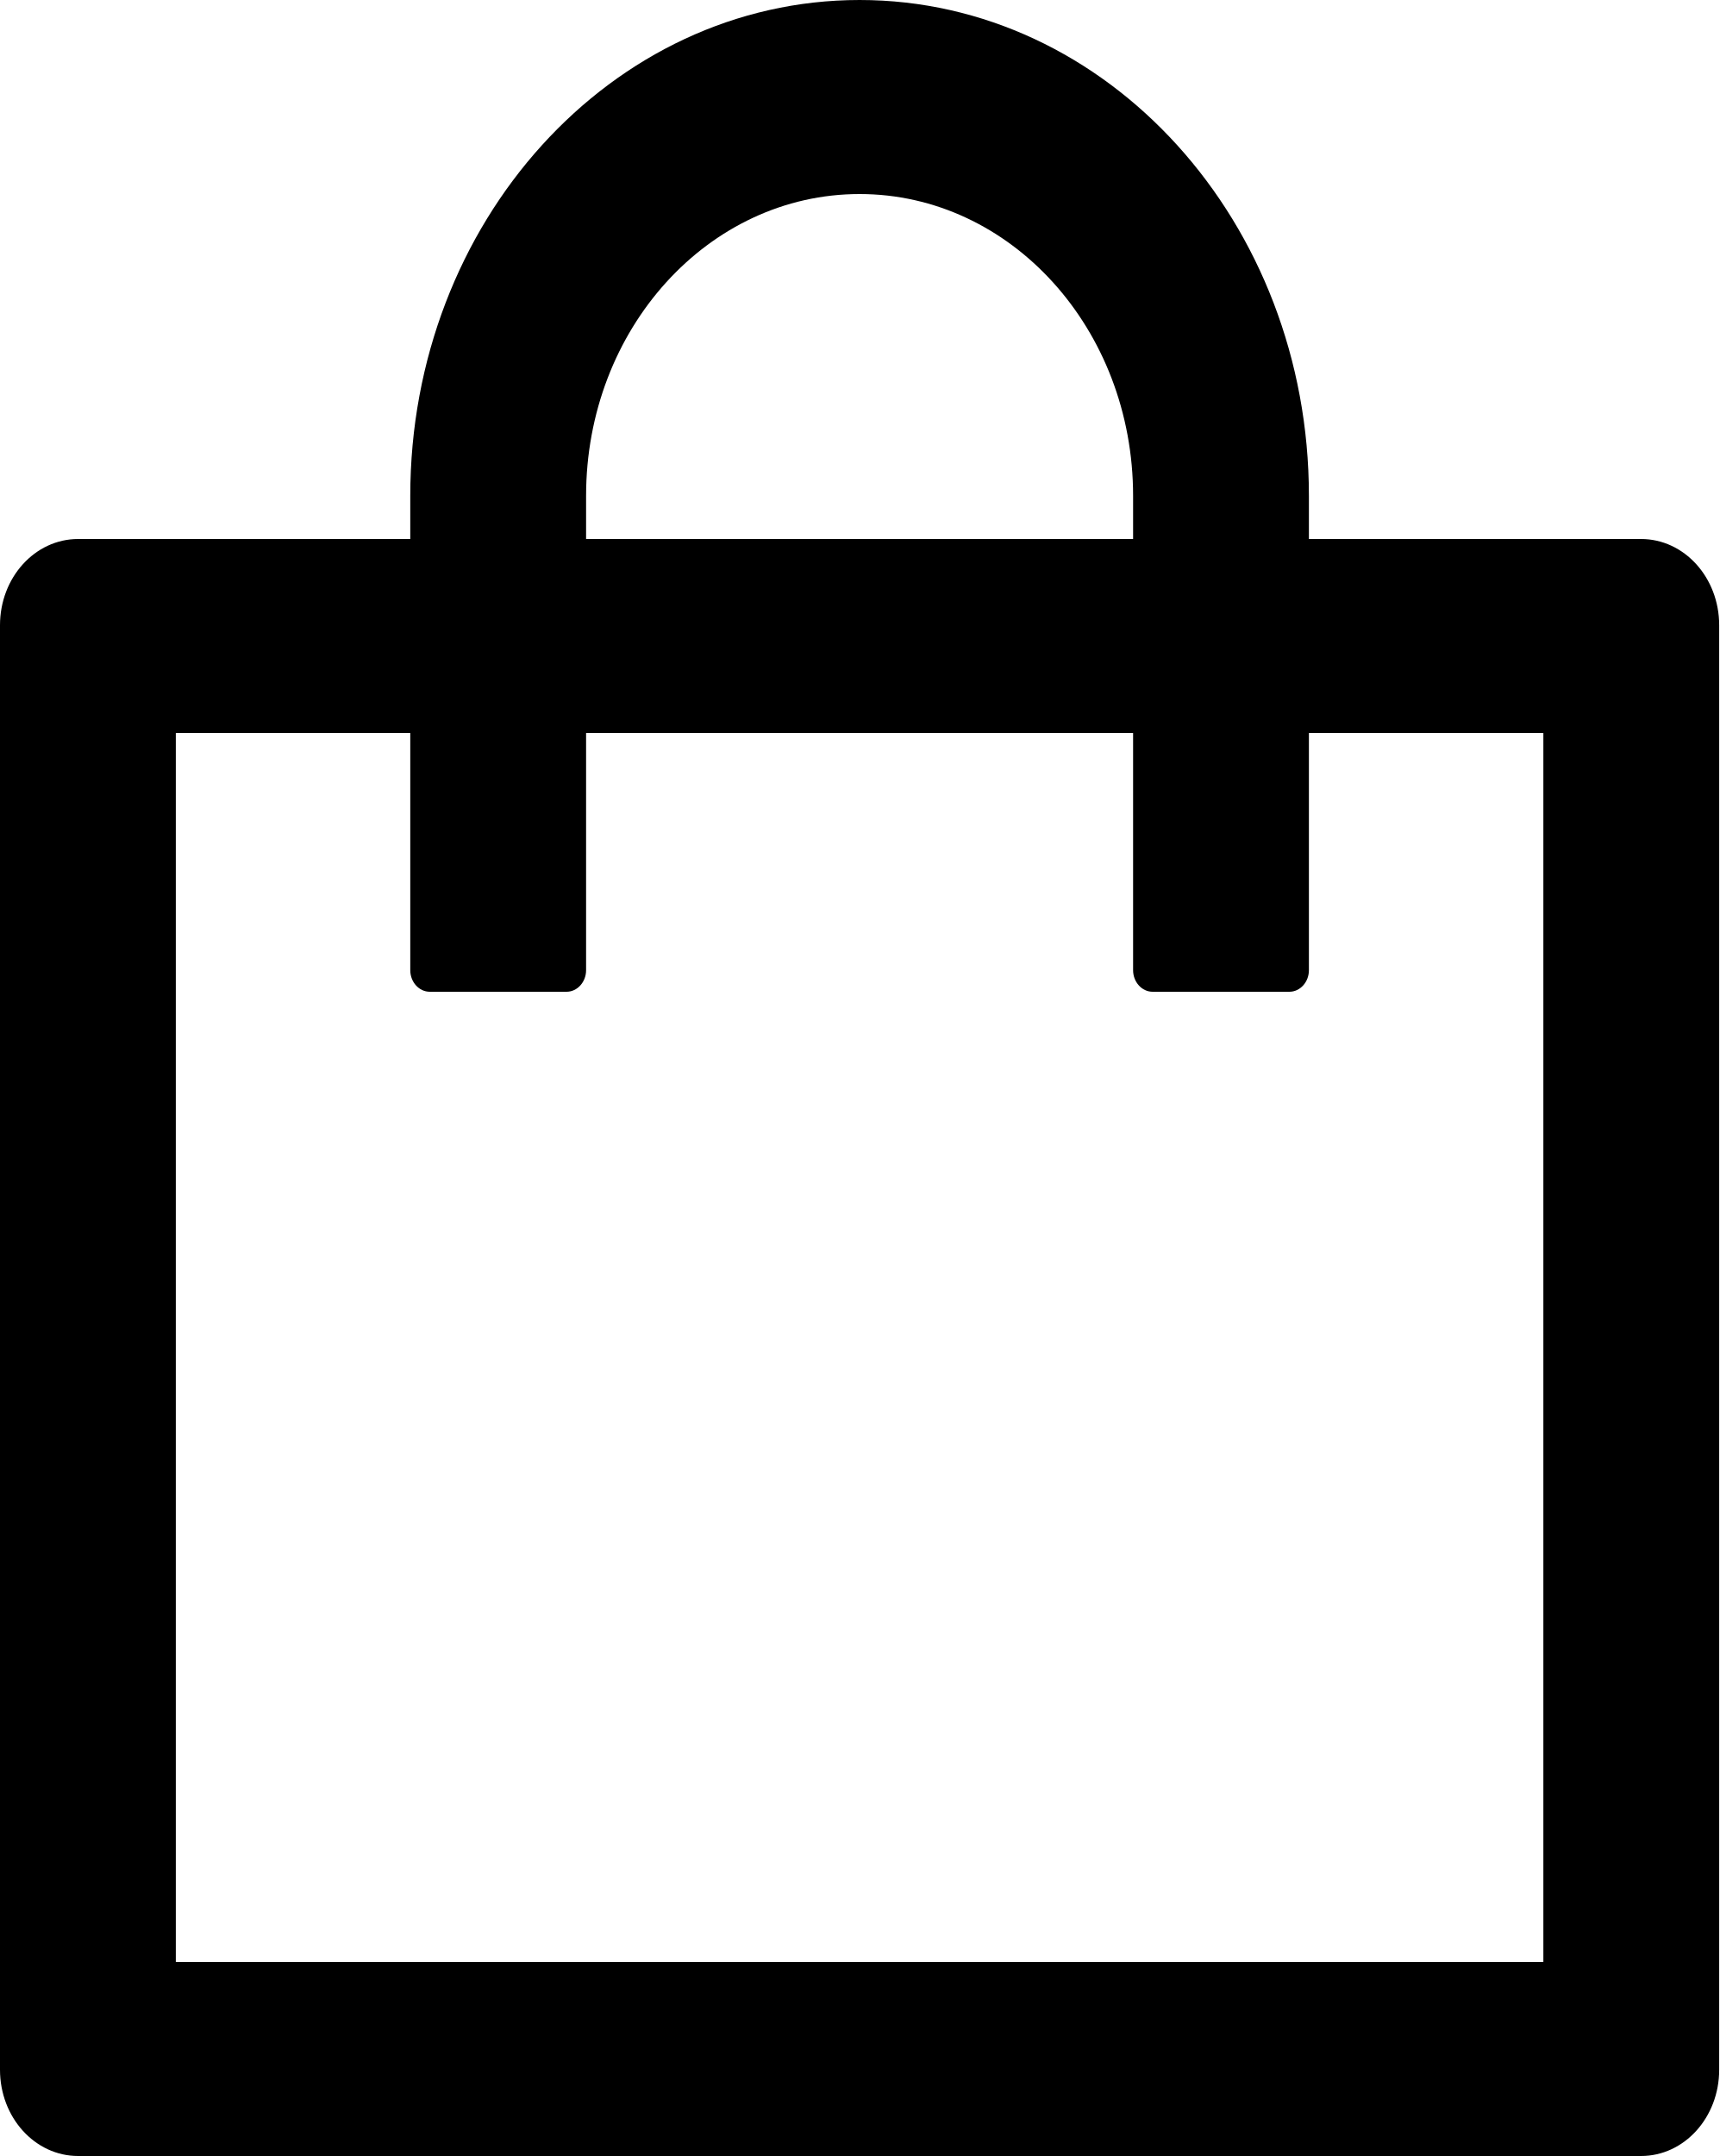
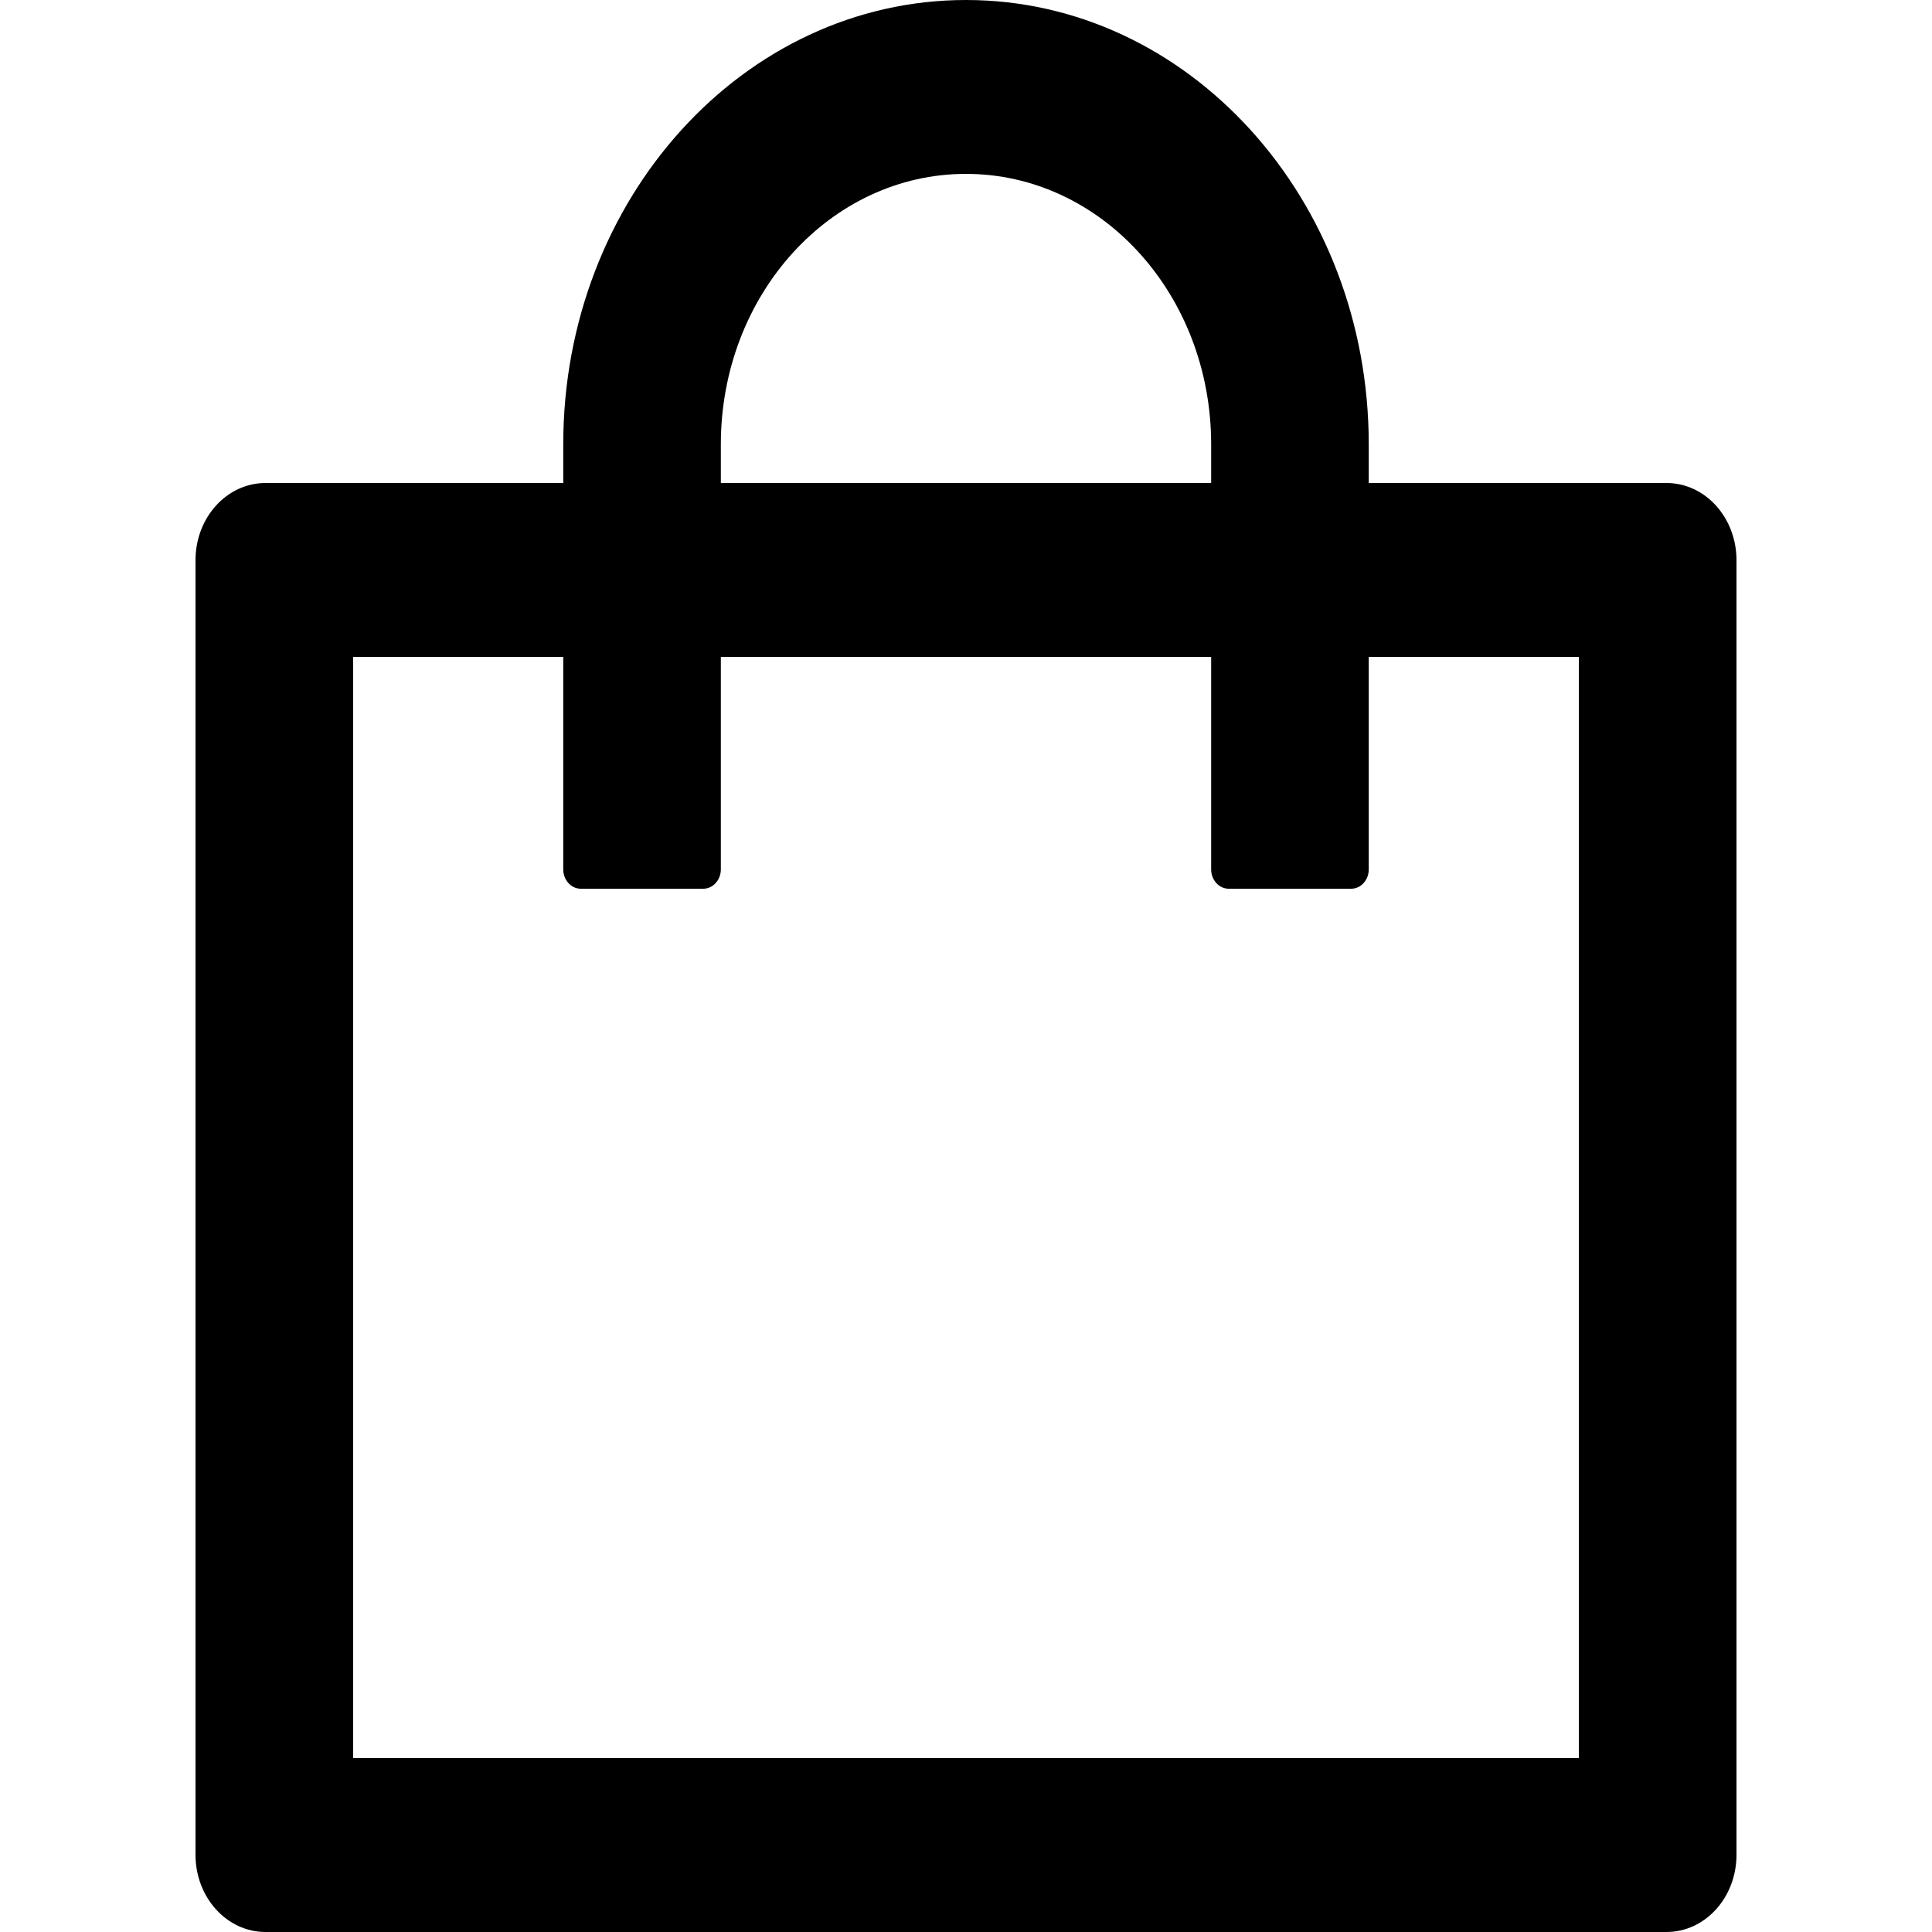
- <svg xmlns="http://www.w3.org/2000/svg" width="67" height="84" viewBox="0 0 67 84" fill="none">
+ <svg xmlns="http://www.w3.org/2000/svg" width="44" height="44" viewBox="0 0 67 84" fill="none">
  <path d="M63.955 21H51.011V19.32C51.011 8.652 43.169 0 33.5 0C23.831 0 15.989 8.652 15.989 19.32V21H3.045C1.361 21 0 22.502 0 24.36V80.64C0 82.499 1.361 84 3.045 84H63.955C65.639 84 67 82.499 67 80.64V24.36C67 22.502 65.639 21 63.955 21ZM22.841 19.32C22.841 12.82 27.609 7.56 33.5 7.56C39.391 7.56 44.159 12.82 44.159 19.32V21H22.841V19.32ZM60.148 76.44H6.852V28.56H15.989V37.8C15.989 38.262 16.331 38.64 16.75 38.64H22.079C22.498 38.64 22.841 38.262 22.841 37.8V28.56H44.159V37.8C44.159 38.262 44.502 38.64 44.92 38.64H50.25C50.669 38.64 51.011 38.262 51.011 37.8V28.56H60.148V76.44Z" fill="black" />
</svg>
